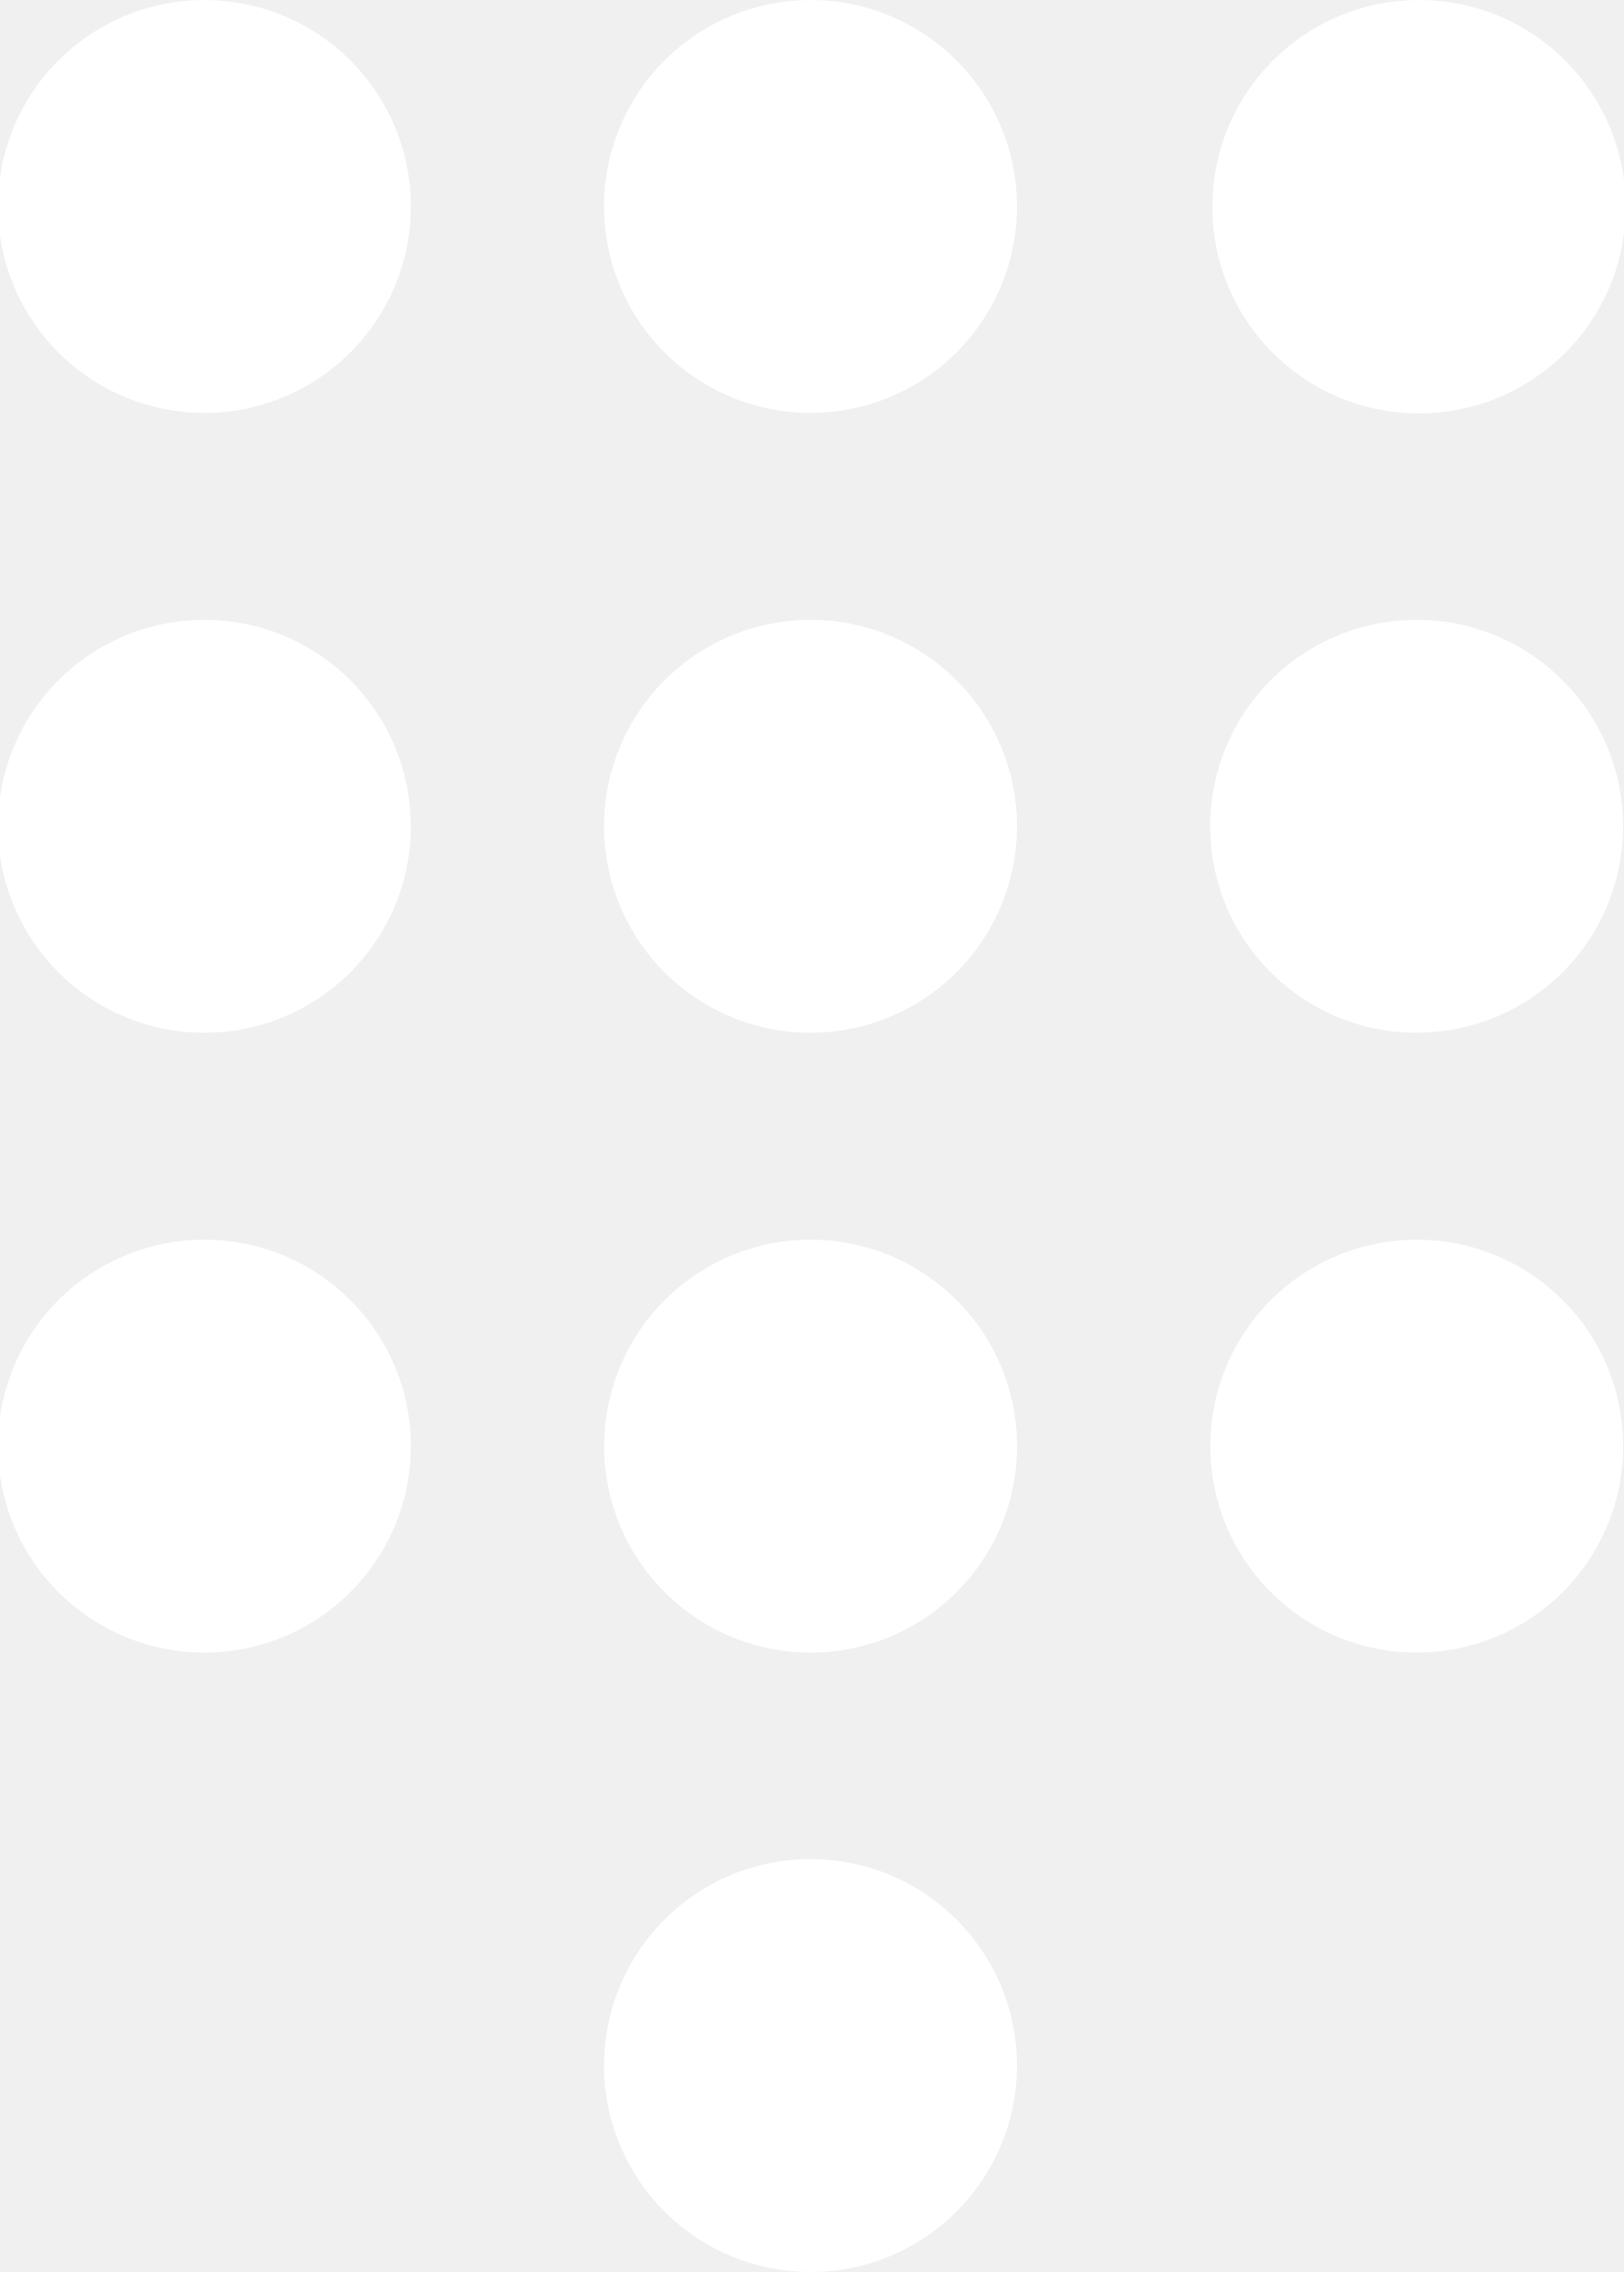
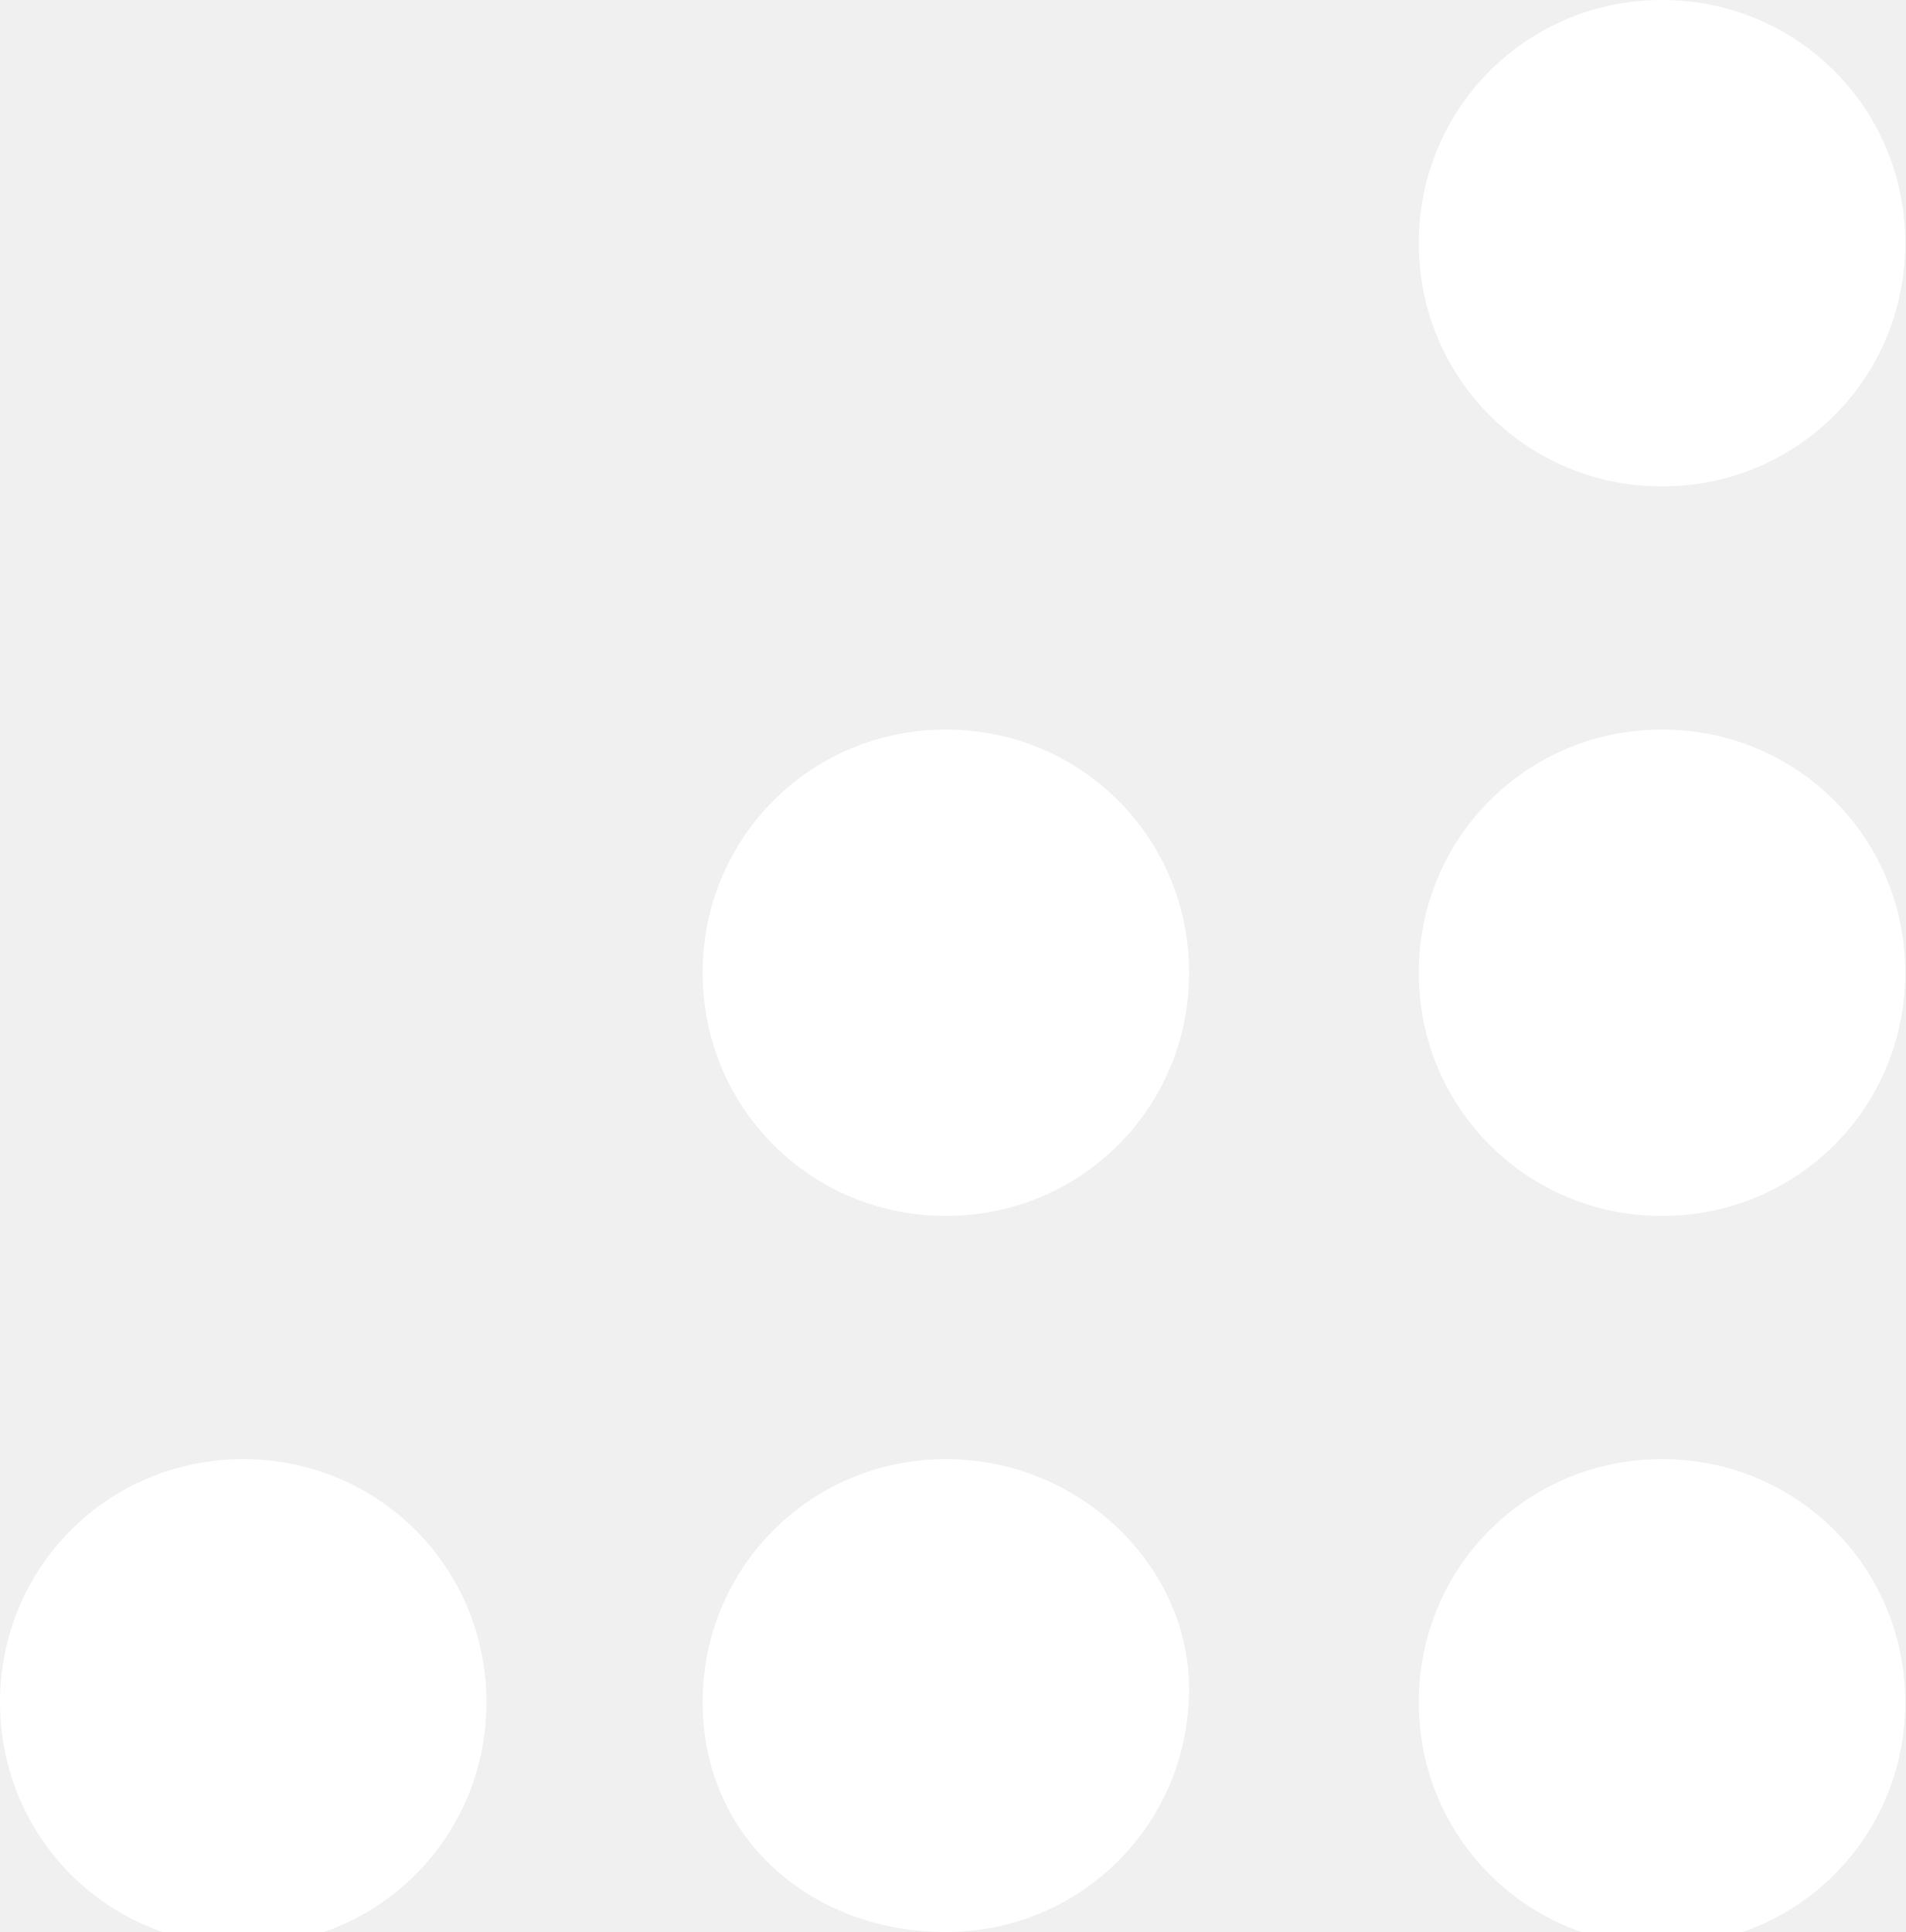
- <svg xmlns="http://www.w3.org/2000/svg" width="14.089" height="19.72" viewBox="0 0 14.089 19.72">
-   <path id="Icon_ionic-md-keypad" data-name="Icon ionic-md-keypad" d="M13.794,18.386a1.792,1.792,0,1,0,1.783,1.792A1.792,1.792,0,0,0,13.794,18.386ZM8.533,2.25a1.792,1.792,0,1,0,1.783,1.792A1.792,1.792,0,0,0,8.533,2.25Zm0,5.38a1.792,1.792,0,1,0,1.783,1.792A1.792,1.792,0,0,0,8.533,7.63Zm0,5.38A1.792,1.792,0,1,0,10.316,14.8,1.792,1.792,0,0,0,8.533,13.01ZM19.056,5.838a1.794,1.794,0,1,0-1.783-1.8A1.792,1.792,0,0,0,19.056,5.838ZM13.794,13.01A1.792,1.792,0,1,0,15.578,14.8,1.792,1.792,0,0,0,13.794,13.01Zm5.261,0A1.792,1.792,0,1,0,20.839,14.8,1.792,1.792,0,0,0,19.056,13.01Zm0-5.38a1.792,1.792,0,1,0,1.783,1.792A1.792,1.792,0,0,0,19.056,7.63Zm-5.261,0a1.792,1.792,0,1,0,1.783,1.792A1.792,1.792,0,0,0,13.794,7.63Zm0-5.38a1.792,1.792,0,1,0,1.783,1.792A1.792,1.792,0,0,0,13.794,2.25Z" transform="translate(-6.75 -2.25)" fill="#fff" />
+ <svg xmlns="http://www.w3.org/2000/svg" version="1.1" id="Layer_1" x="0px" y="0px" viewBox="0 0 14.1 14.3" style="enable-background:new 0 0 14.1 14.3;" xml:space="preserve">
+   <style type="text/css">
+ 	.st0{fill:#FFFFFF;}
+ </style>
+   <path id="Icon_ionic-md-keypad" class="st0" d="M1.8,10.8c-1,0-1.8,0.8-1.8,1.8s0.8,1.8,1.8,1.8c1,0,1.8-0.8,1.8-1.8c0,0,0,0,0,0  C3.6,11.6,2.8,10.8,1.8,10.8z M12.3,3.6c1,0,1.8-0.8,1.8-1.8S13.3,0,12.3,0c-1,0-1.8,0.8-1.8,1.8c0,0,0,0,0,0  C10.5,2.8,11.3,3.6,12.3,3.6z M7,10.8c-1,0-1.8,0.8-1.8,1.8S6,14.3,7,14.3c1,0,1.8-0.8,1.8-1.8c0,0,0,0,0,0C8.8,11.6,8,10.8,7,10.8z   M12.3,10.8c-1,0-1.8,0.8-1.8,1.8s0.8,1.8,1.8,1.8c1,0,1.8-0.8,1.8-1.8c0,0,0,0,0,0C14.1,11.6,13.3,10.8,12.3,10.8L12.3,10.8z   M12.3,5.4c-1,0-1.8,0.8-1.8,1.8c0,1,0.8,1.8,1.8,1.8c1,0,1.8-0.8,1.8-1.8c0,0,0,0,0,0C14.1,6.2,13.3,5.4,12.3,5.4L12.3,5.4z M7,5.4  c-1,0-1.8,0.8-1.8,1.8S6,9,7,9s1.8-0.8,1.8-1.8c0,0,0,0,0,0C8.8,6.2,8,5.4,7,5.4z" />
</svg>
